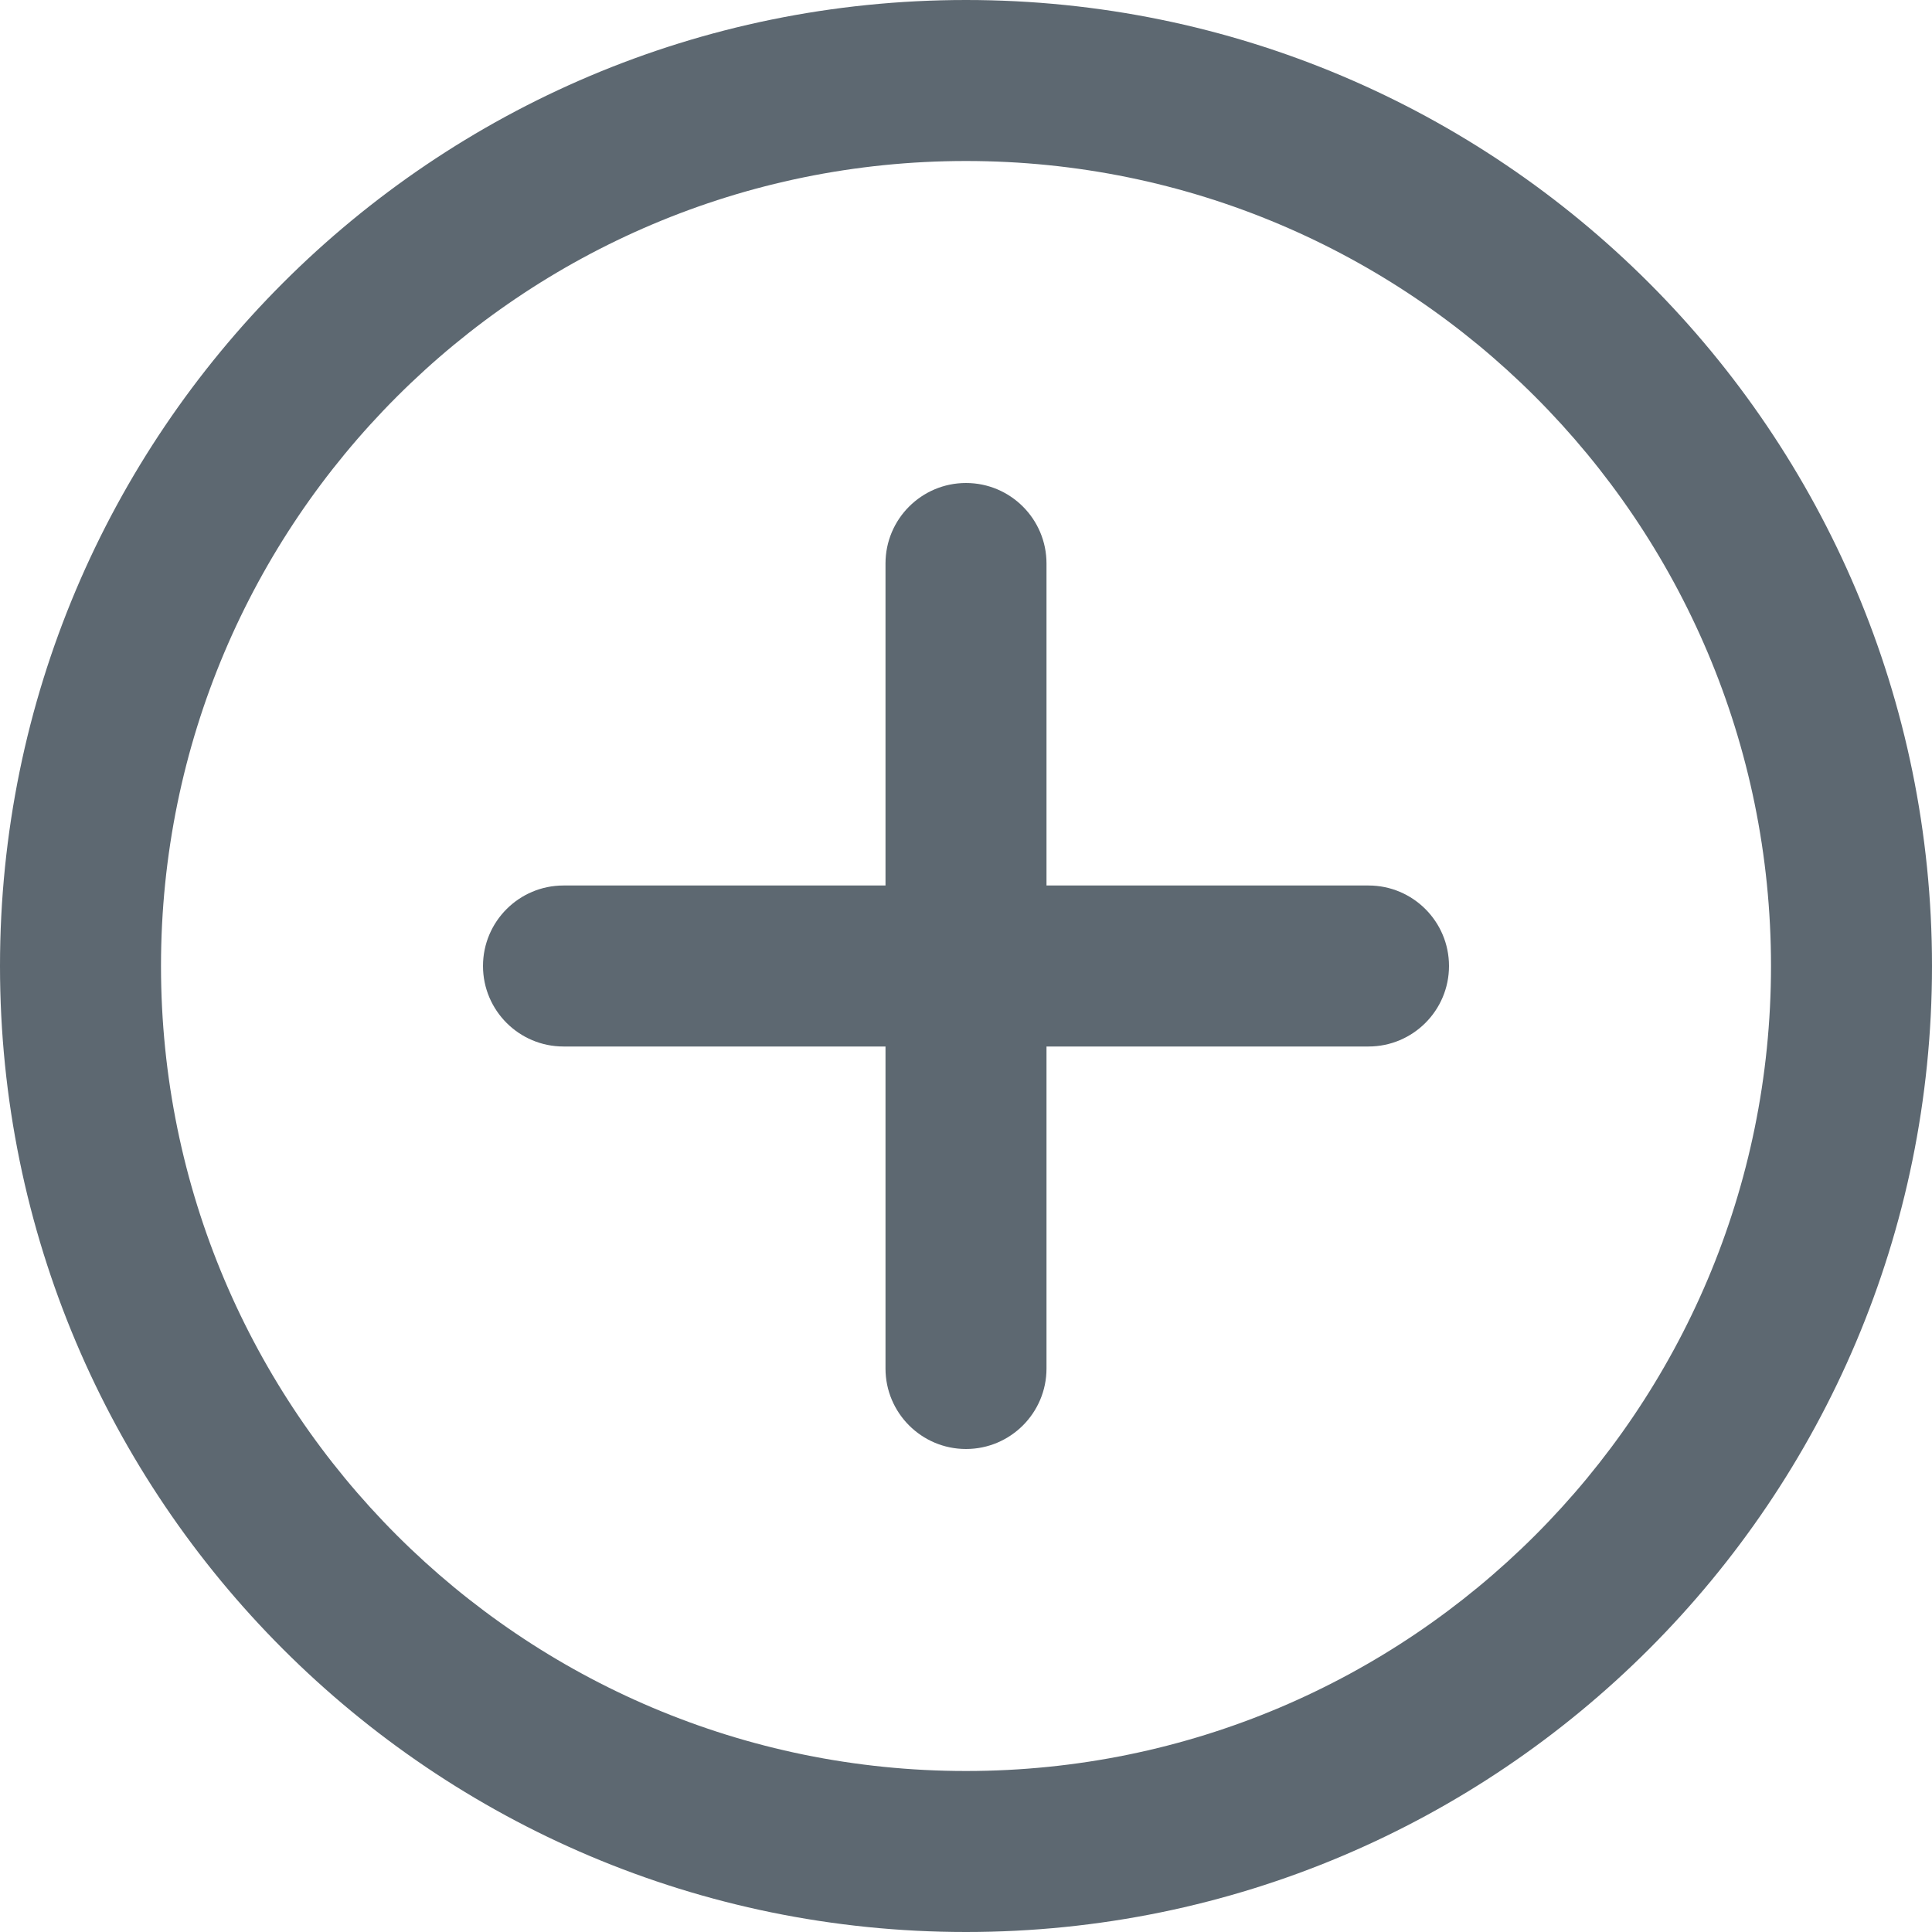
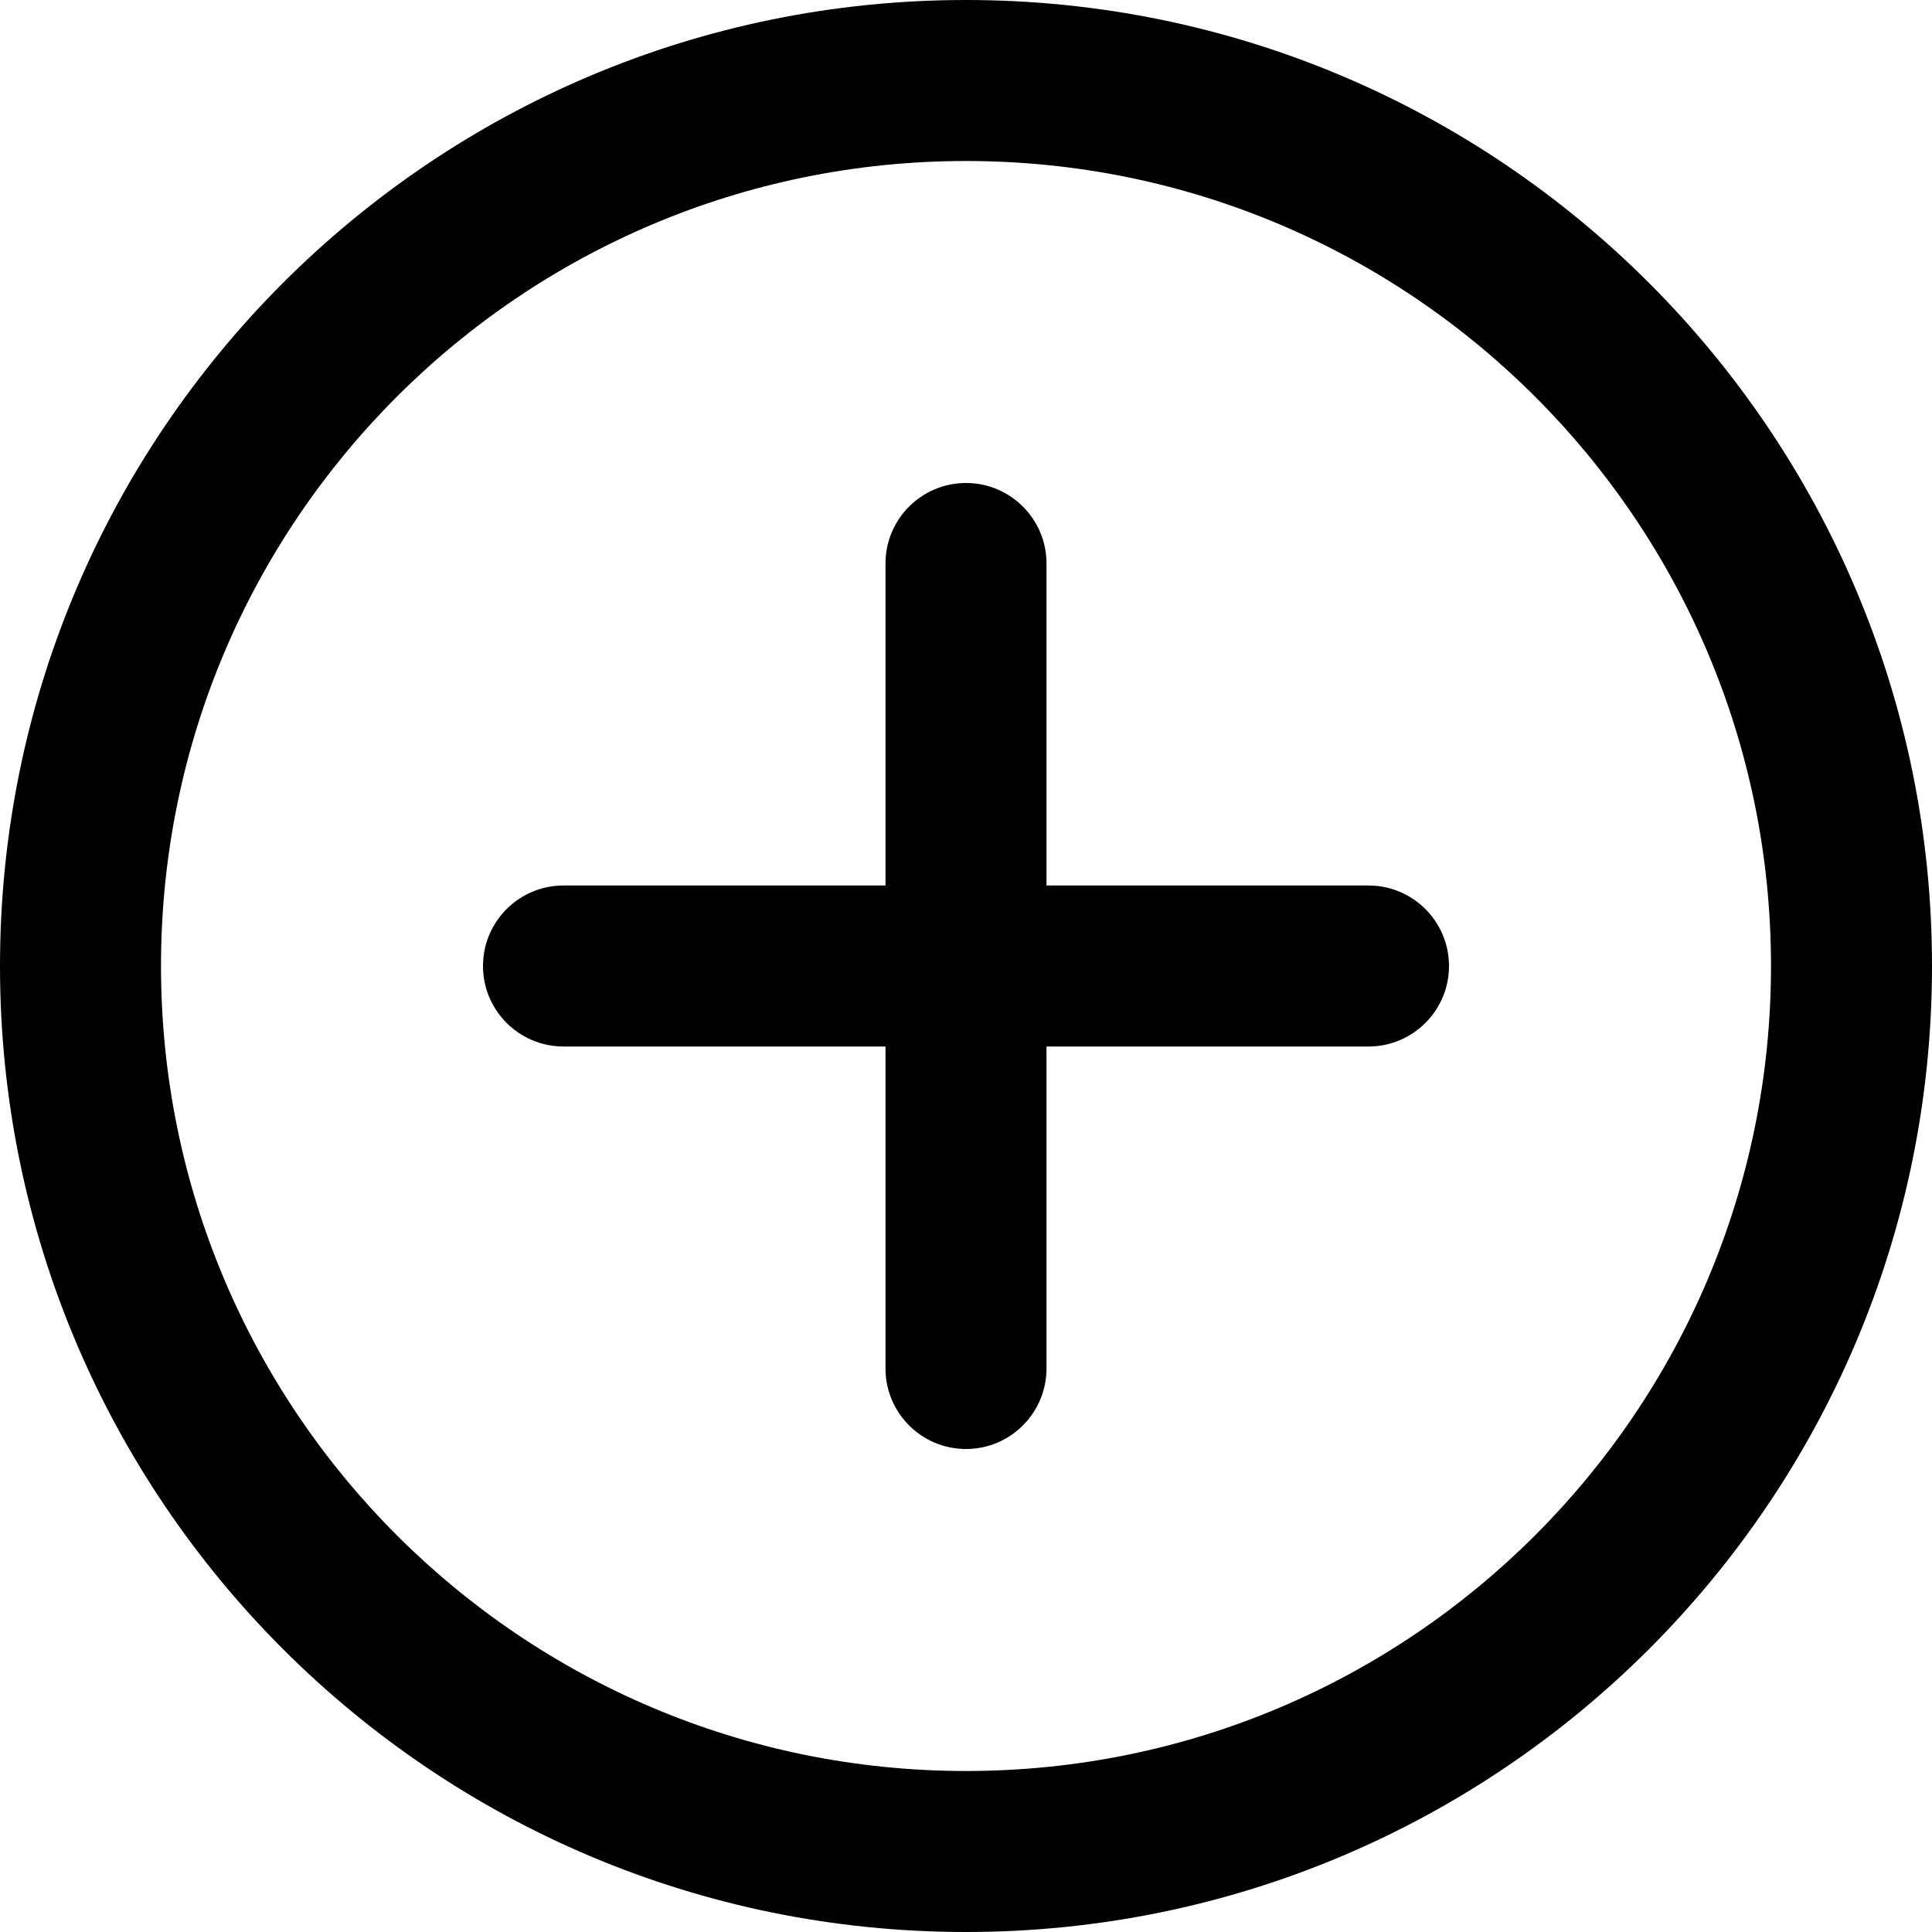
<svg xmlns="http://www.w3.org/2000/svg" width="24" height="24" viewBox="0 0 24 24">
-   <g fill="#5D6871">
+   <g>
    <path d="M11,7 L11,17 C11,17.552 11.448,18 12,18 C12.552,18 13,17.552 13,17 L13,7 C13,6.448 12.552,6 12,6 C11.448,6 11,6.448 11,7 Z" />
    <path d="M17,11 L7,11 C6.448,11 6,11.448 6,12 C6,12.552 6.448,13 7,13 L17,13 C17.552,13 18,12.552 18,12 C18,11.448 17.552,11 17,11 Z" />
    <path d="M2,12 C2,17.523 6.477,22 12,22 C17.523,22 22,17.523 22,12 C22,6.477 17.523,2 12,2 C6.477,2 2,6.477 2,12 Z M0,12 C0,5.373 5.373,0 12,0 C18.627,0 24,5.373 24,12 C24,18.627 18.627,24 12,24 C5.373,24 0,18.627 0,12 Z" />
  </g>
</svg>
